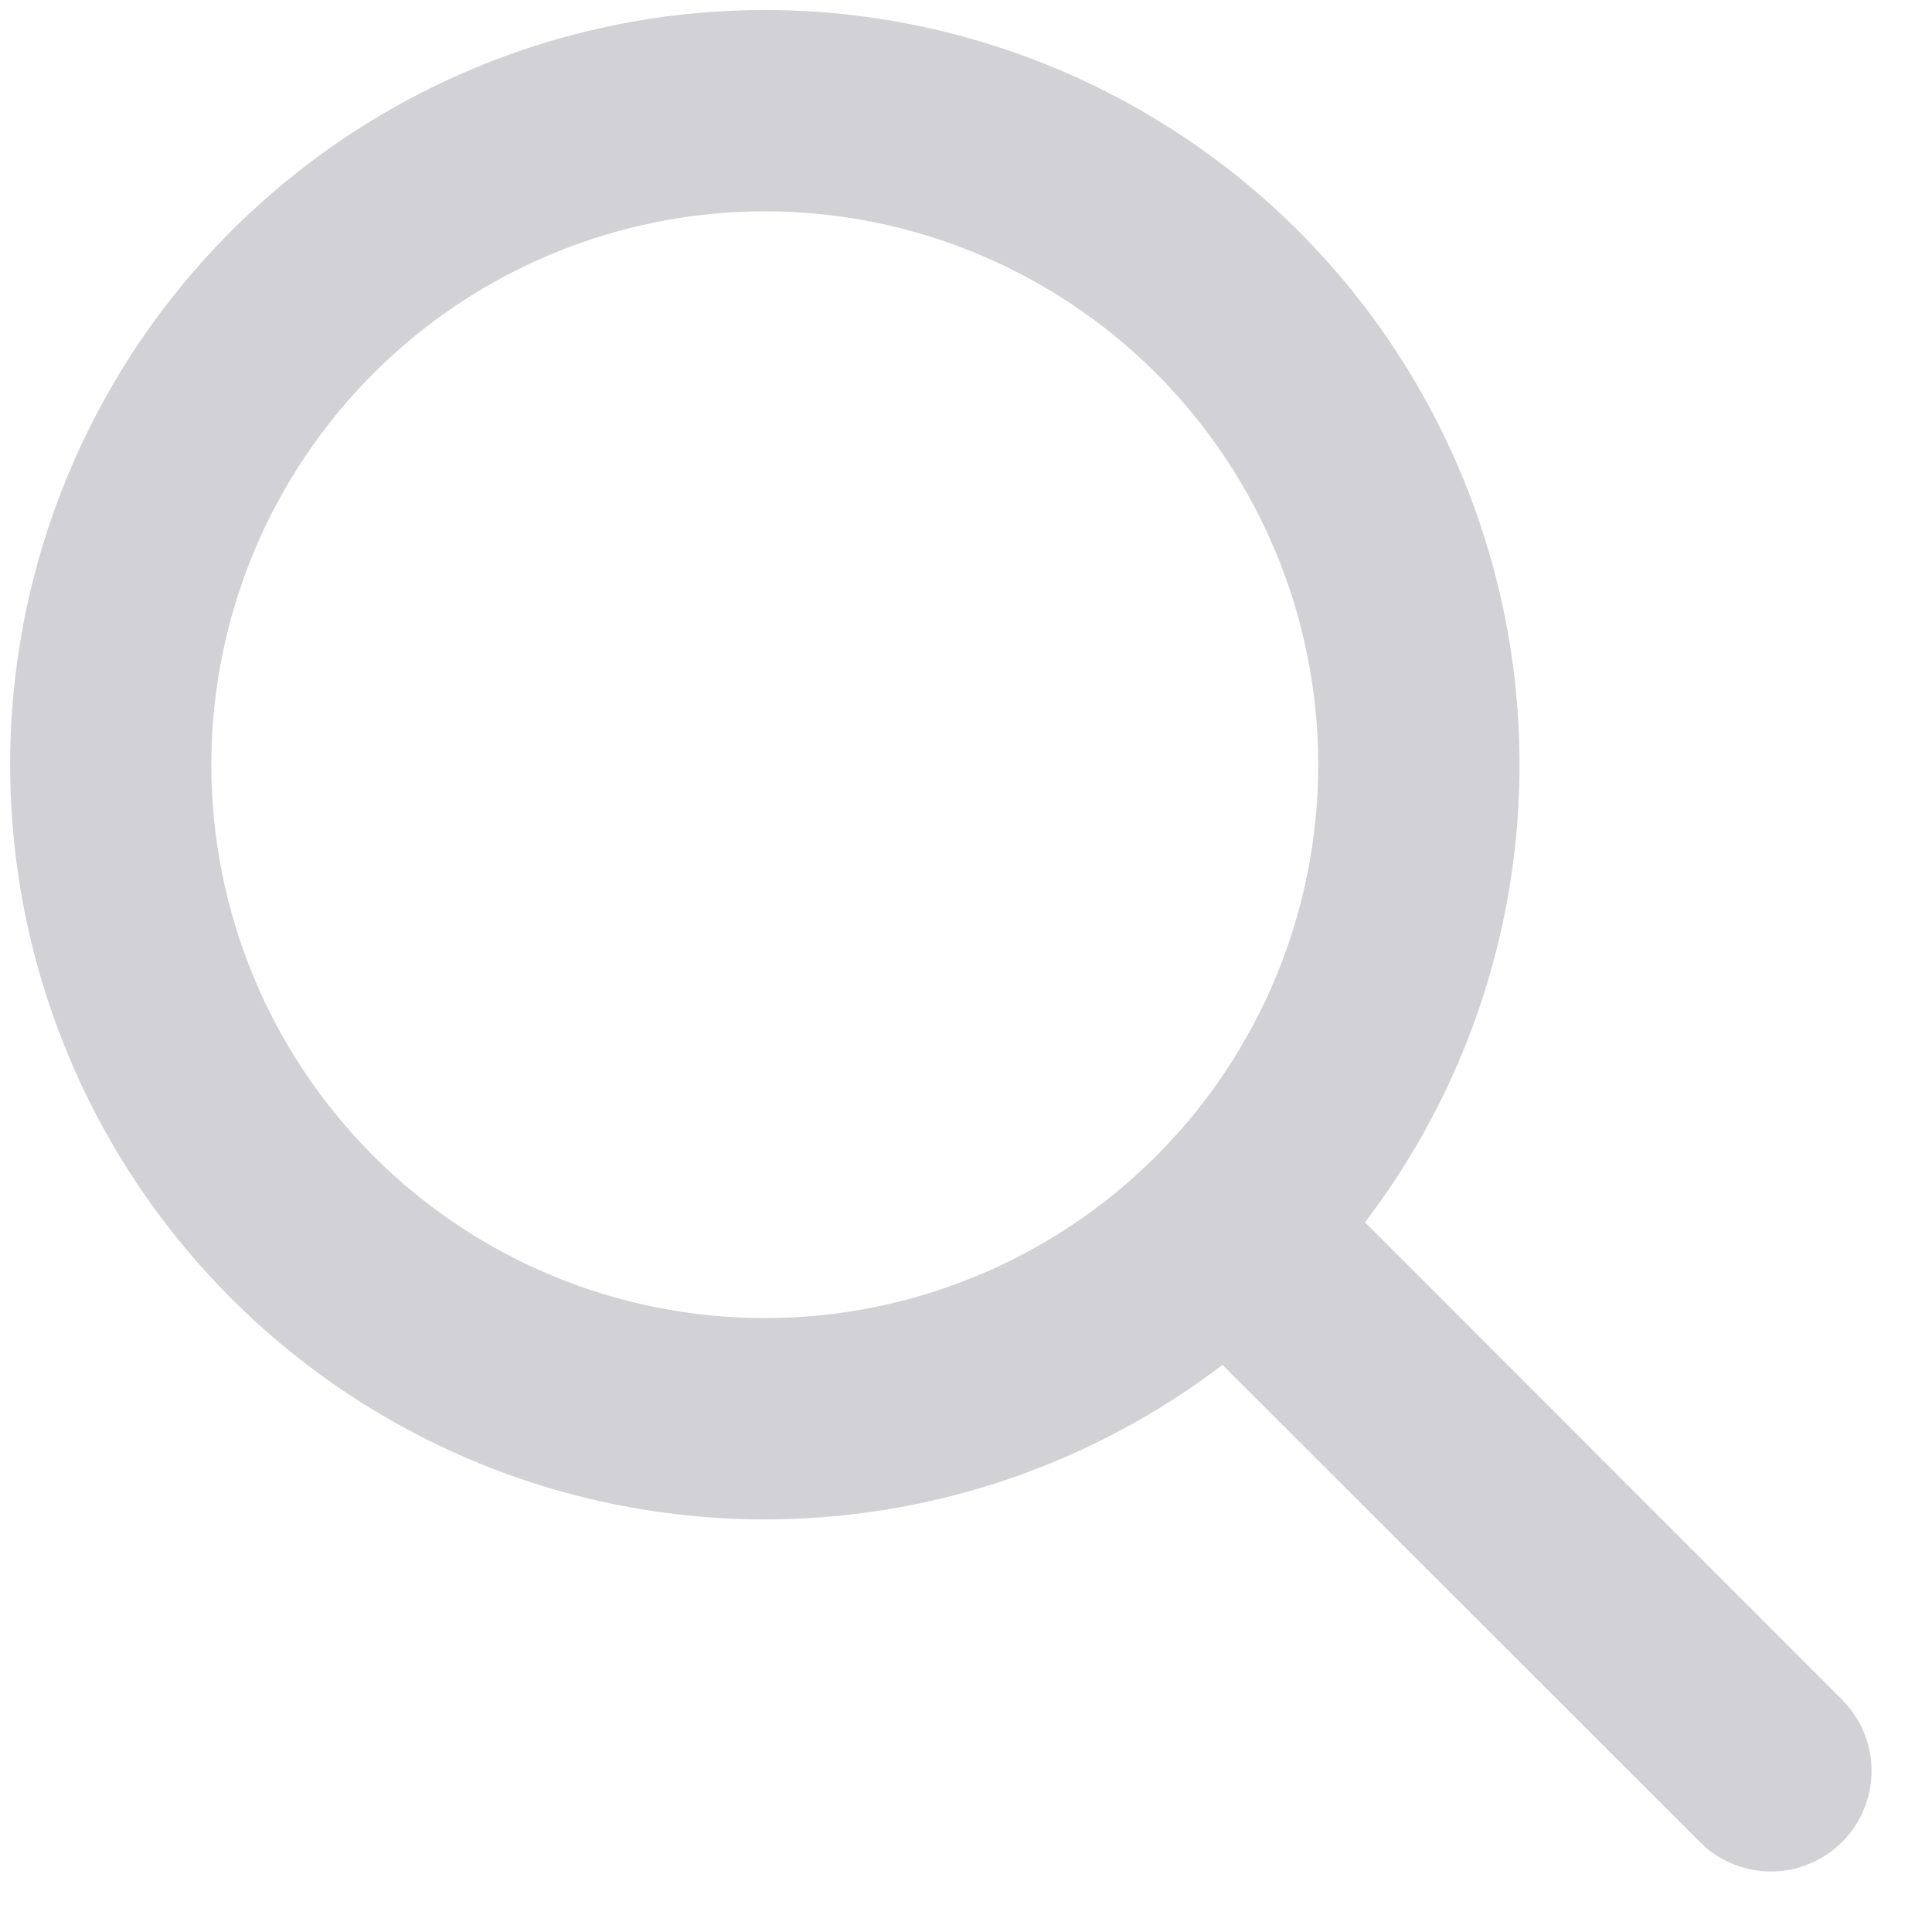
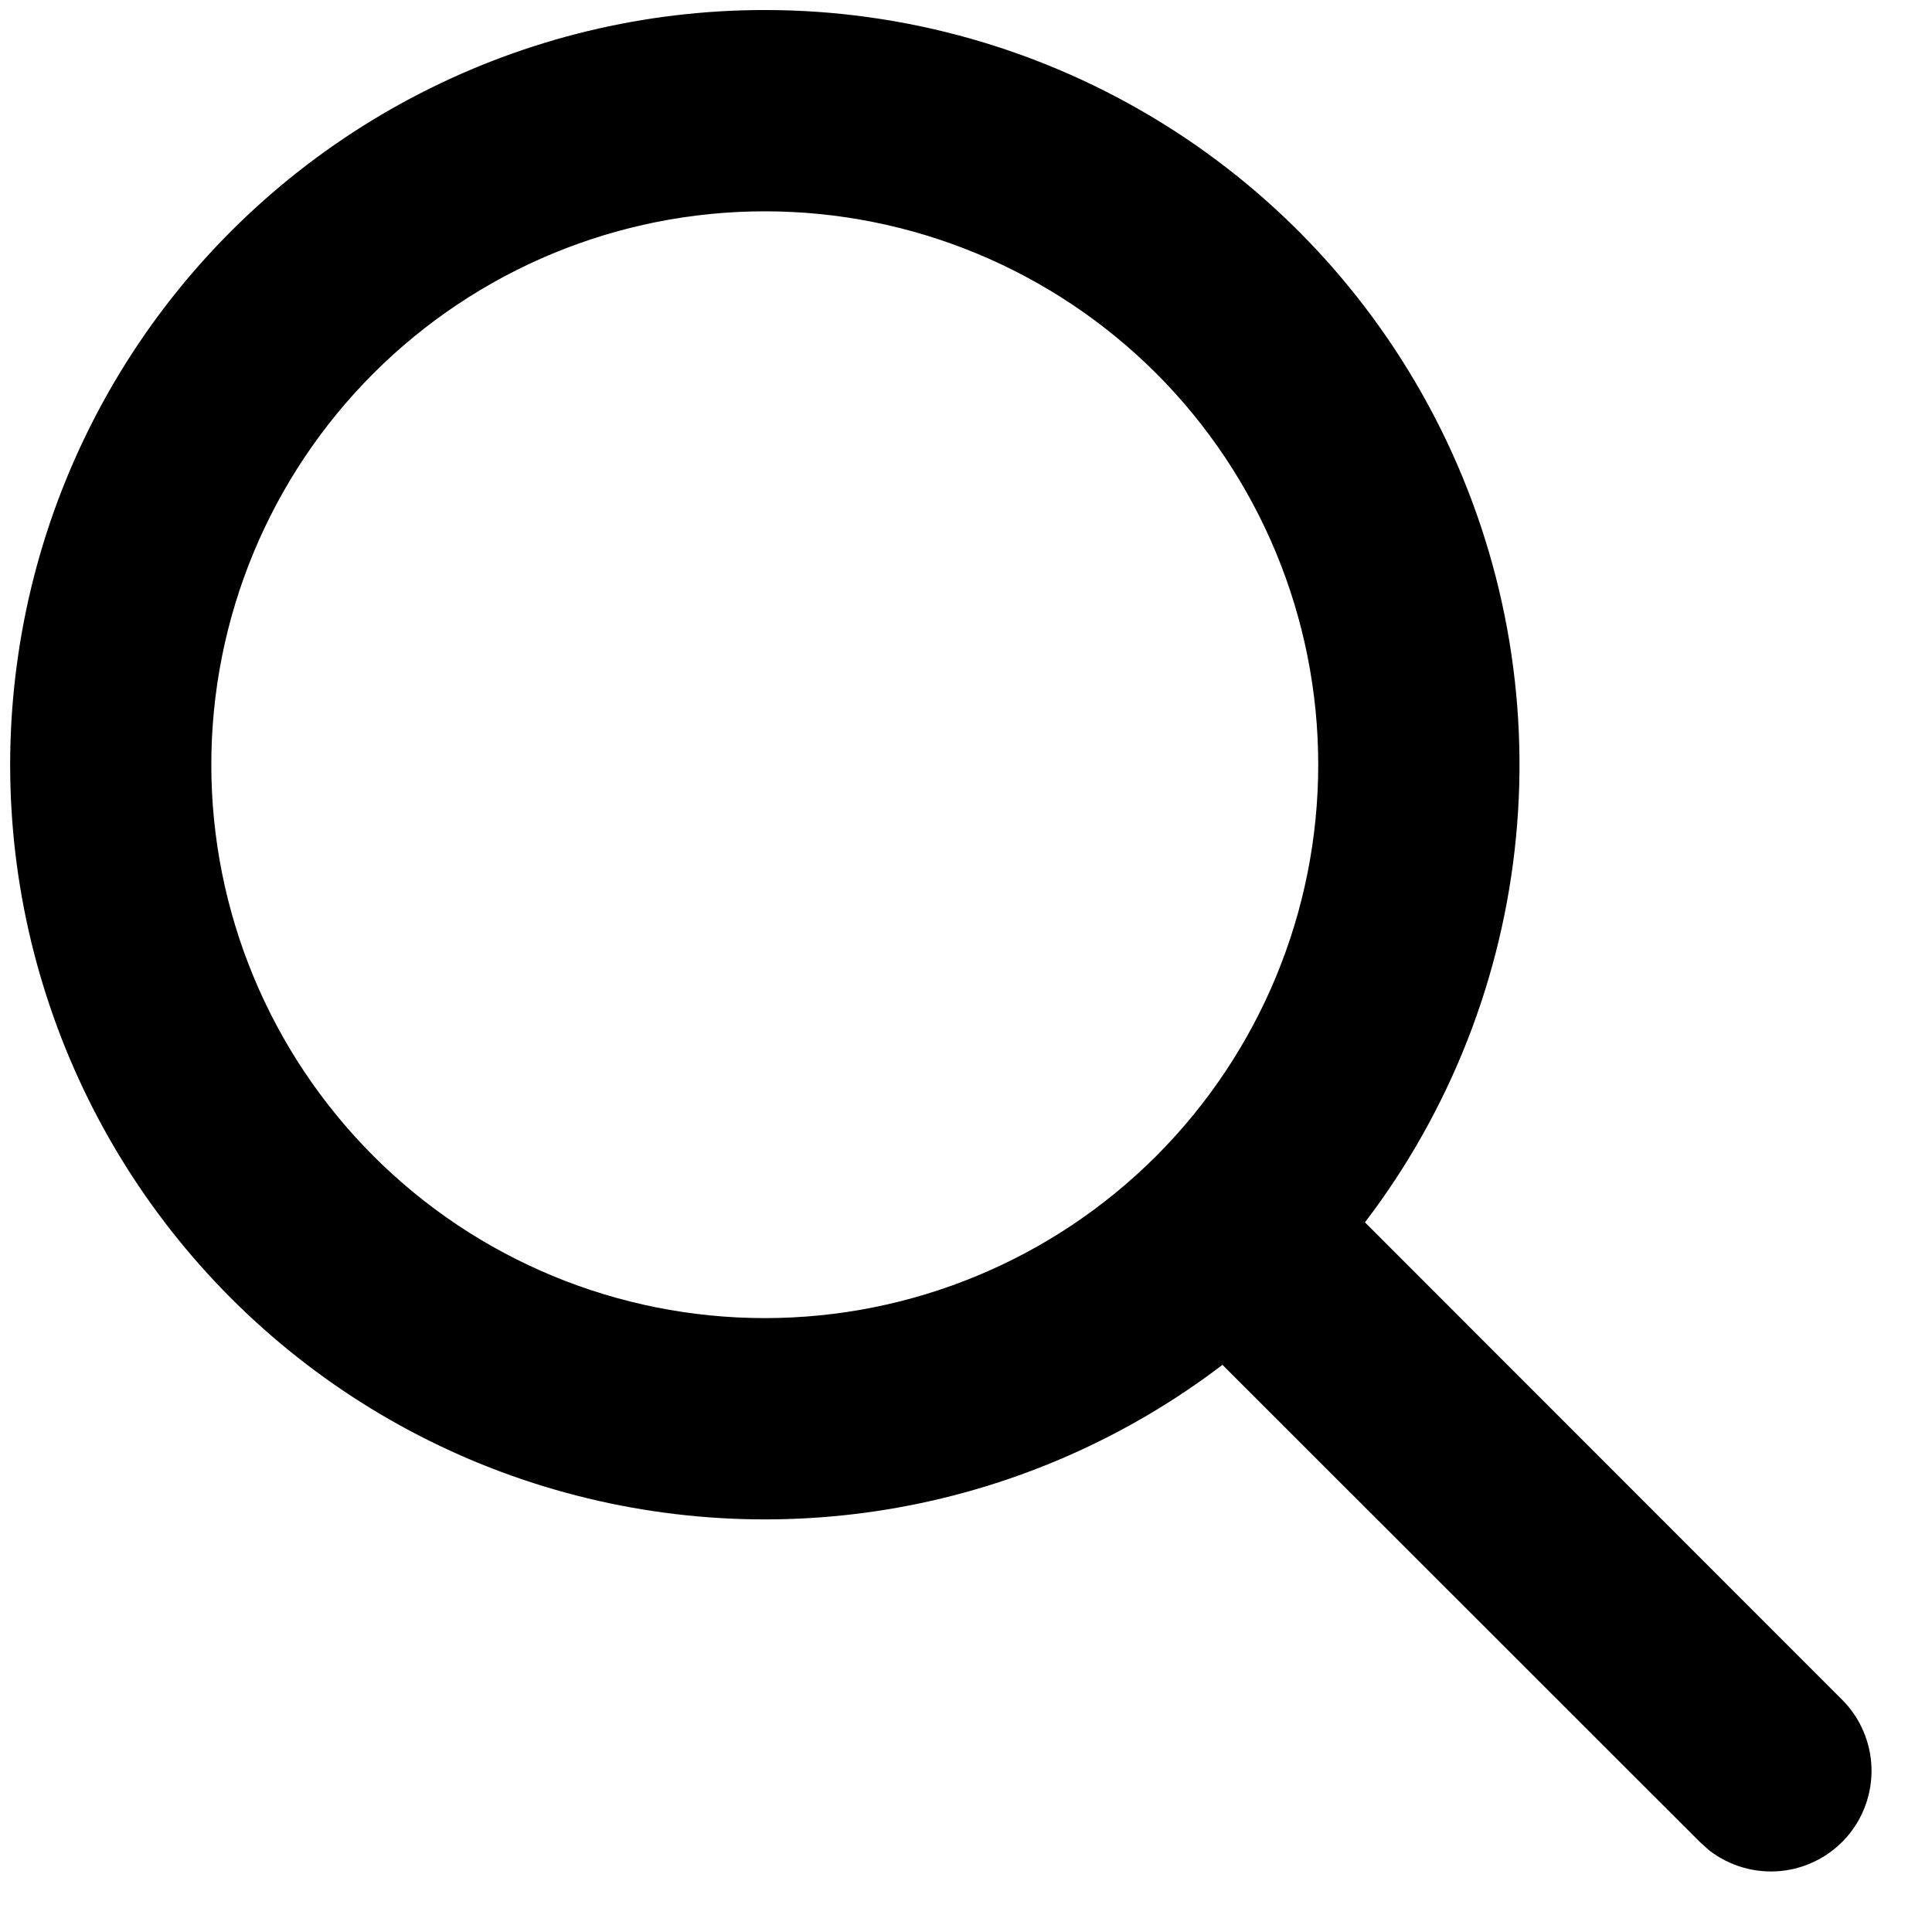
<svg xmlns="http://www.w3.org/2000/svg" width="16" height="16" viewBox="0 0 16 16" fill="none">
-   <path d="M6.334 0.083C7.499 0.083 8.64 0.409 9.63 1.023C10.62 1.637 11.418 2.516 11.935 3.56C12.452 4.604 12.667 5.772 12.555 6.932C12.444 8.091 12.01 9.197 11.304 10.123L15.256 14.077C15.406 14.227 15.492 14.428 15.499 14.64C15.505 14.852 15.431 15.058 15.291 15.217C15.151 15.375 14.956 15.475 14.745 15.495C14.534 15.515 14.324 15.454 14.156 15.325L14.078 15.255L10.124 11.303C9.334 11.905 8.413 12.31 7.437 12.485C6.46 12.66 5.455 12.6 4.506 12.31C3.557 12.02 2.691 11.508 1.979 10.816C1.267 10.124 0.73 9.273 0.413 8.333C0.095 7.393 0.006 6.391 0.153 5.409C0.299 4.428 0.678 3.495 1.256 2.689C1.835 1.883 2.597 1.226 3.48 0.773C4.363 0.319 5.341 0.083 6.334 0.083ZM6.334 1.75C5.118 1.75 3.952 2.233 3.093 3.092C2.233 3.952 1.75 5.117 1.75 6.333C1.75 7.549 2.233 8.714 3.093 9.574C3.952 10.434 5.118 10.916 6.334 10.916C7.549 10.916 8.715 10.434 9.575 9.574C10.434 8.714 10.917 7.549 10.917 6.333C10.917 5.117 10.434 3.952 9.575 3.092C8.715 2.233 7.549 1.75 6.334 1.75Z" fill="#D1D1D6" style="fill:#D1D1D6;fill:color(display-p3 0.82 0.82 0.839);fill-opacity:1;" />
+   <path d="M6.334 0.083C7.499 0.083 8.64 0.409 9.63 1.023C10.62 1.637 11.418 2.516 11.935 3.56C12.452 4.604 12.667 5.772 12.555 6.932C12.444 8.091 12.01 9.197 11.304 10.123L15.256 14.077C15.406 14.227 15.492 14.428 15.499 14.64C15.505 14.852 15.431 15.058 15.291 15.217C15.151 15.375 14.956 15.475 14.745 15.495C14.534 15.515 14.324 15.454 14.156 15.325L14.078 15.255L10.124 11.303C9.334 11.905 8.413 12.31 7.437 12.485C6.46 12.66 5.455 12.6 4.506 12.31C3.557 12.02 2.691 11.508 1.979 10.816C1.267 10.124 0.73 9.273 0.413 8.333C0.095 7.393 0.006 6.391 0.153 5.409C0.299 4.428 0.678 3.495 1.256 2.689C1.835 1.883 2.597 1.226 3.48 0.773C4.363 0.319 5.341 0.083 6.334 0.083ZM6.334 1.75C5.118 1.75 3.952 2.233 3.093 3.092C2.233 3.952 1.75 5.117 1.75 6.333C1.75 7.549 2.233 8.714 3.093 9.574C3.952 10.434 5.118 10.916 6.334 10.916C7.549 10.916 8.715 10.434 9.575 9.574C10.434 8.714 10.917 7.549 10.917 6.333C10.917 5.117 10.434 3.952 9.575 3.092C8.715 2.233 7.549 1.75 6.334 1.75Z" fill="#D1D1D6" style="fill:#D1D1D6;fill:currentColor;fill-opacity:1;" />
</svg>
